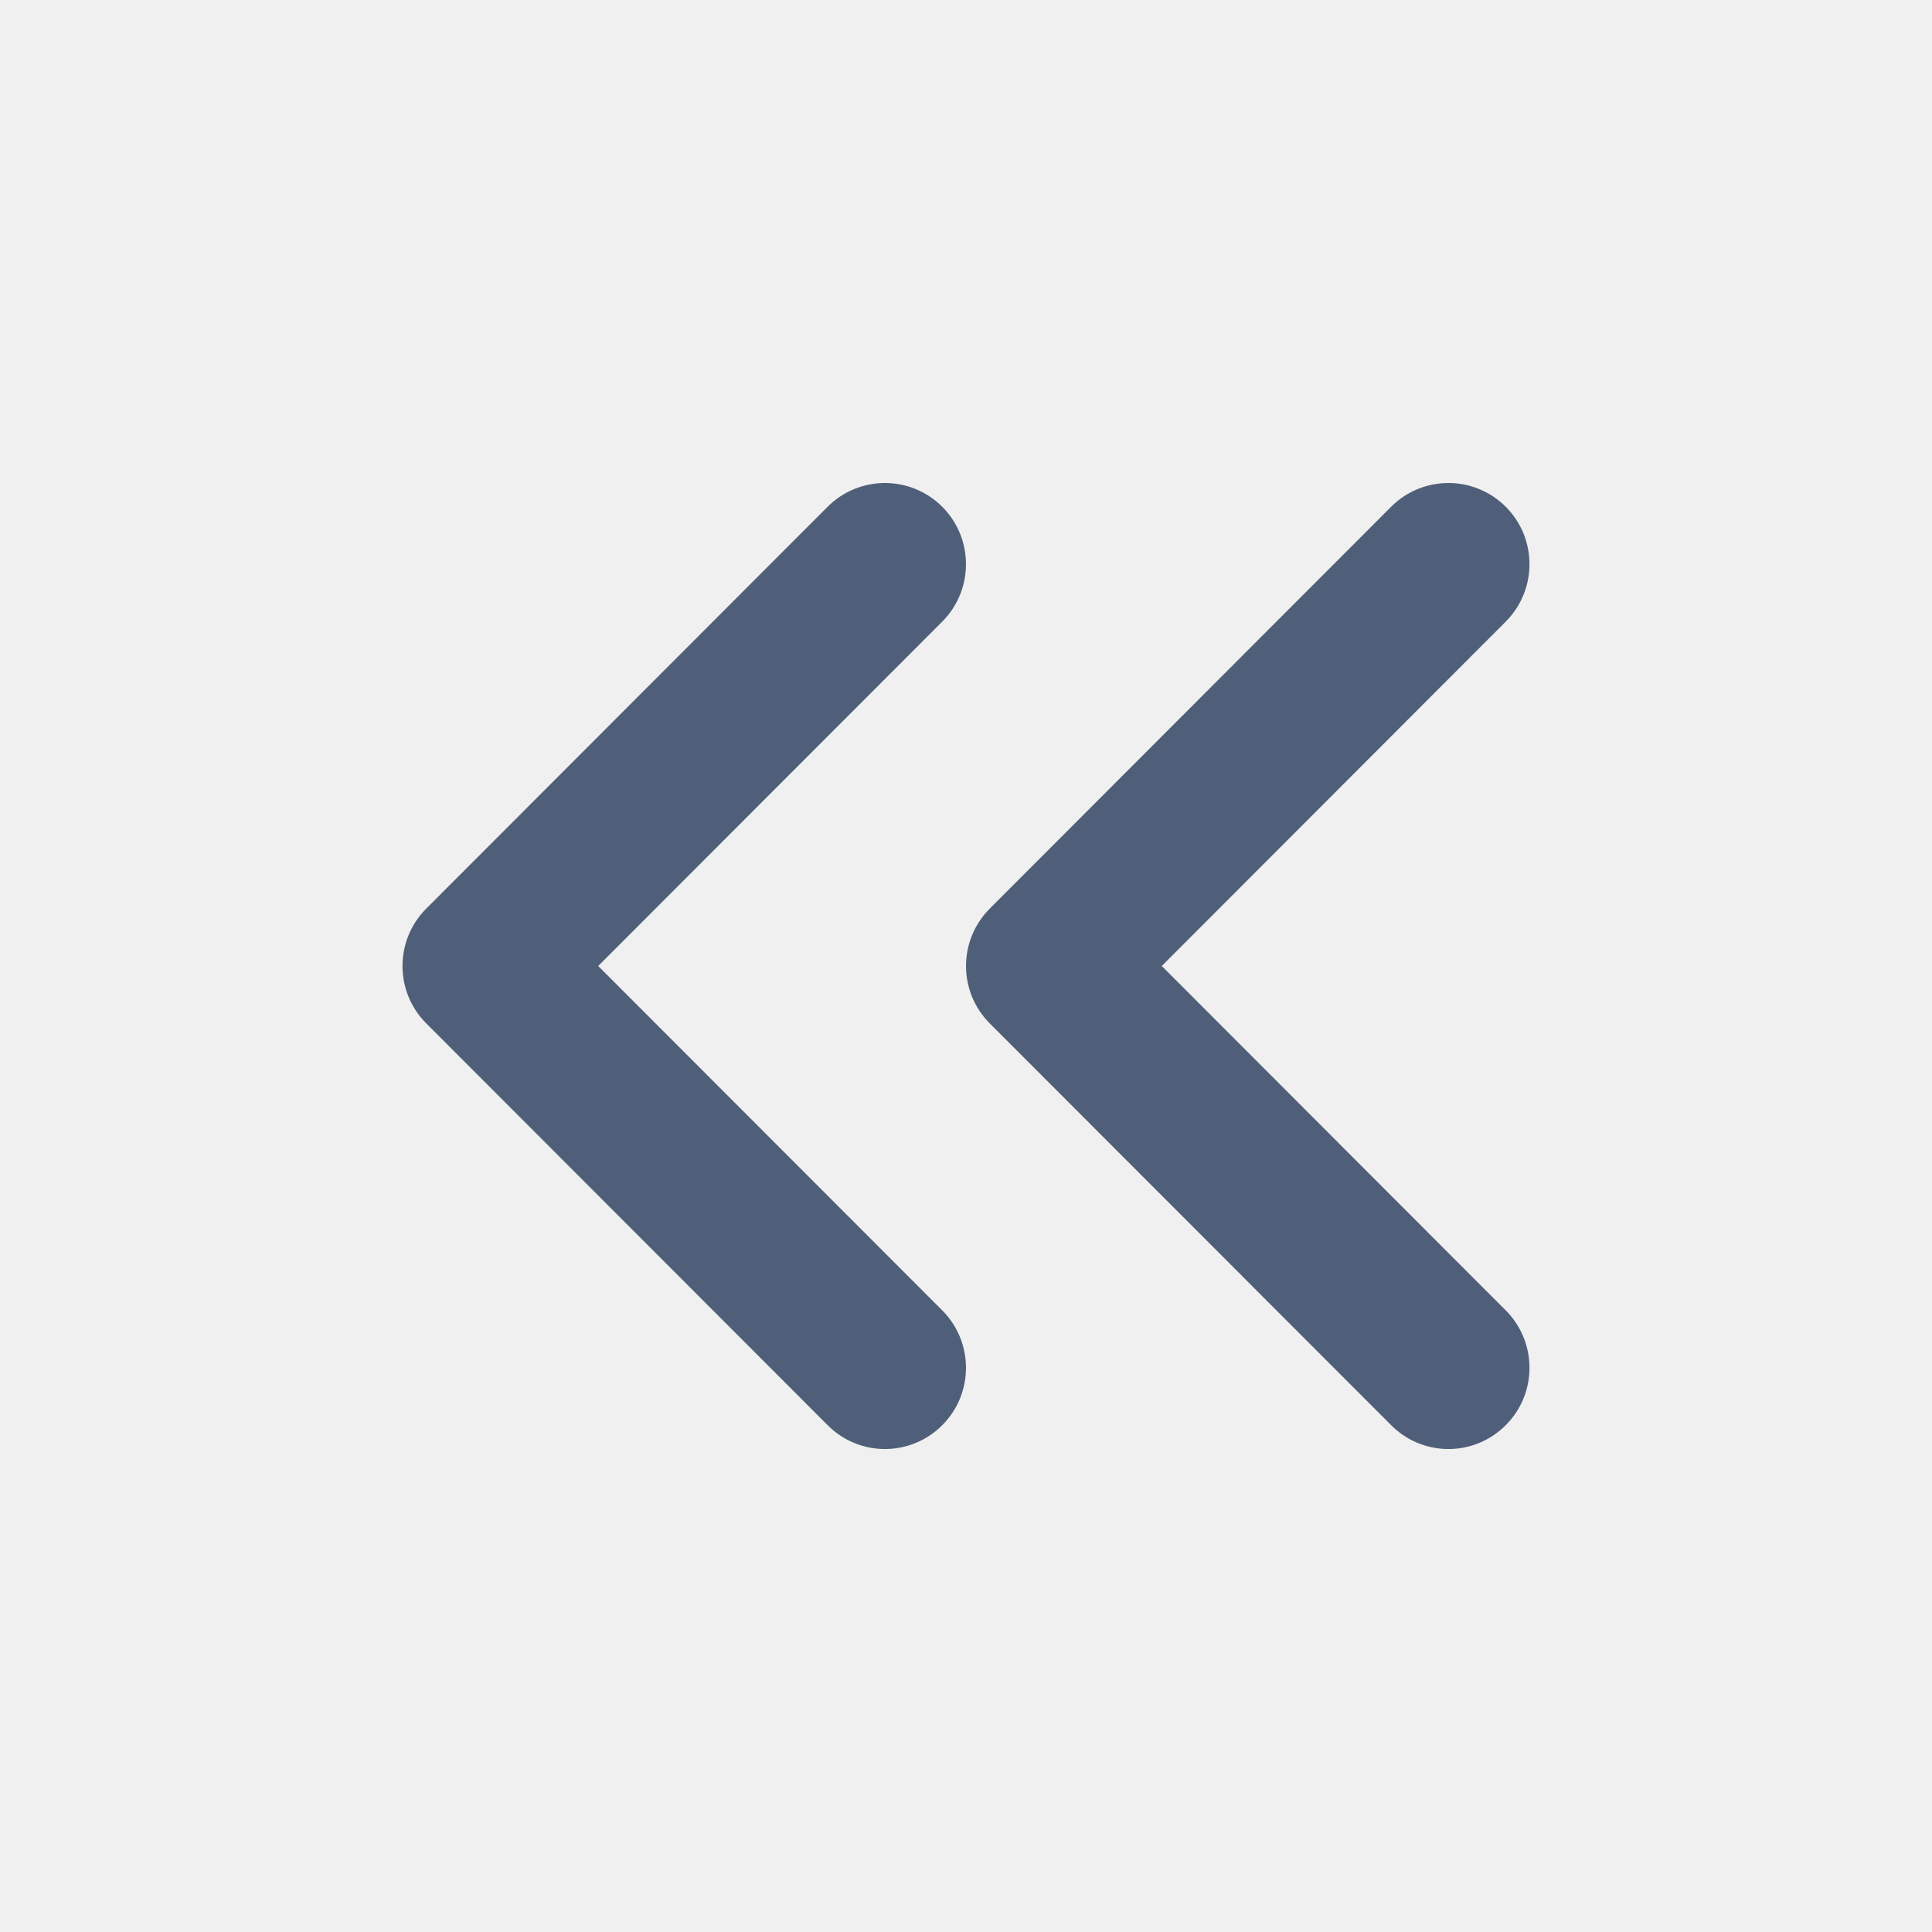
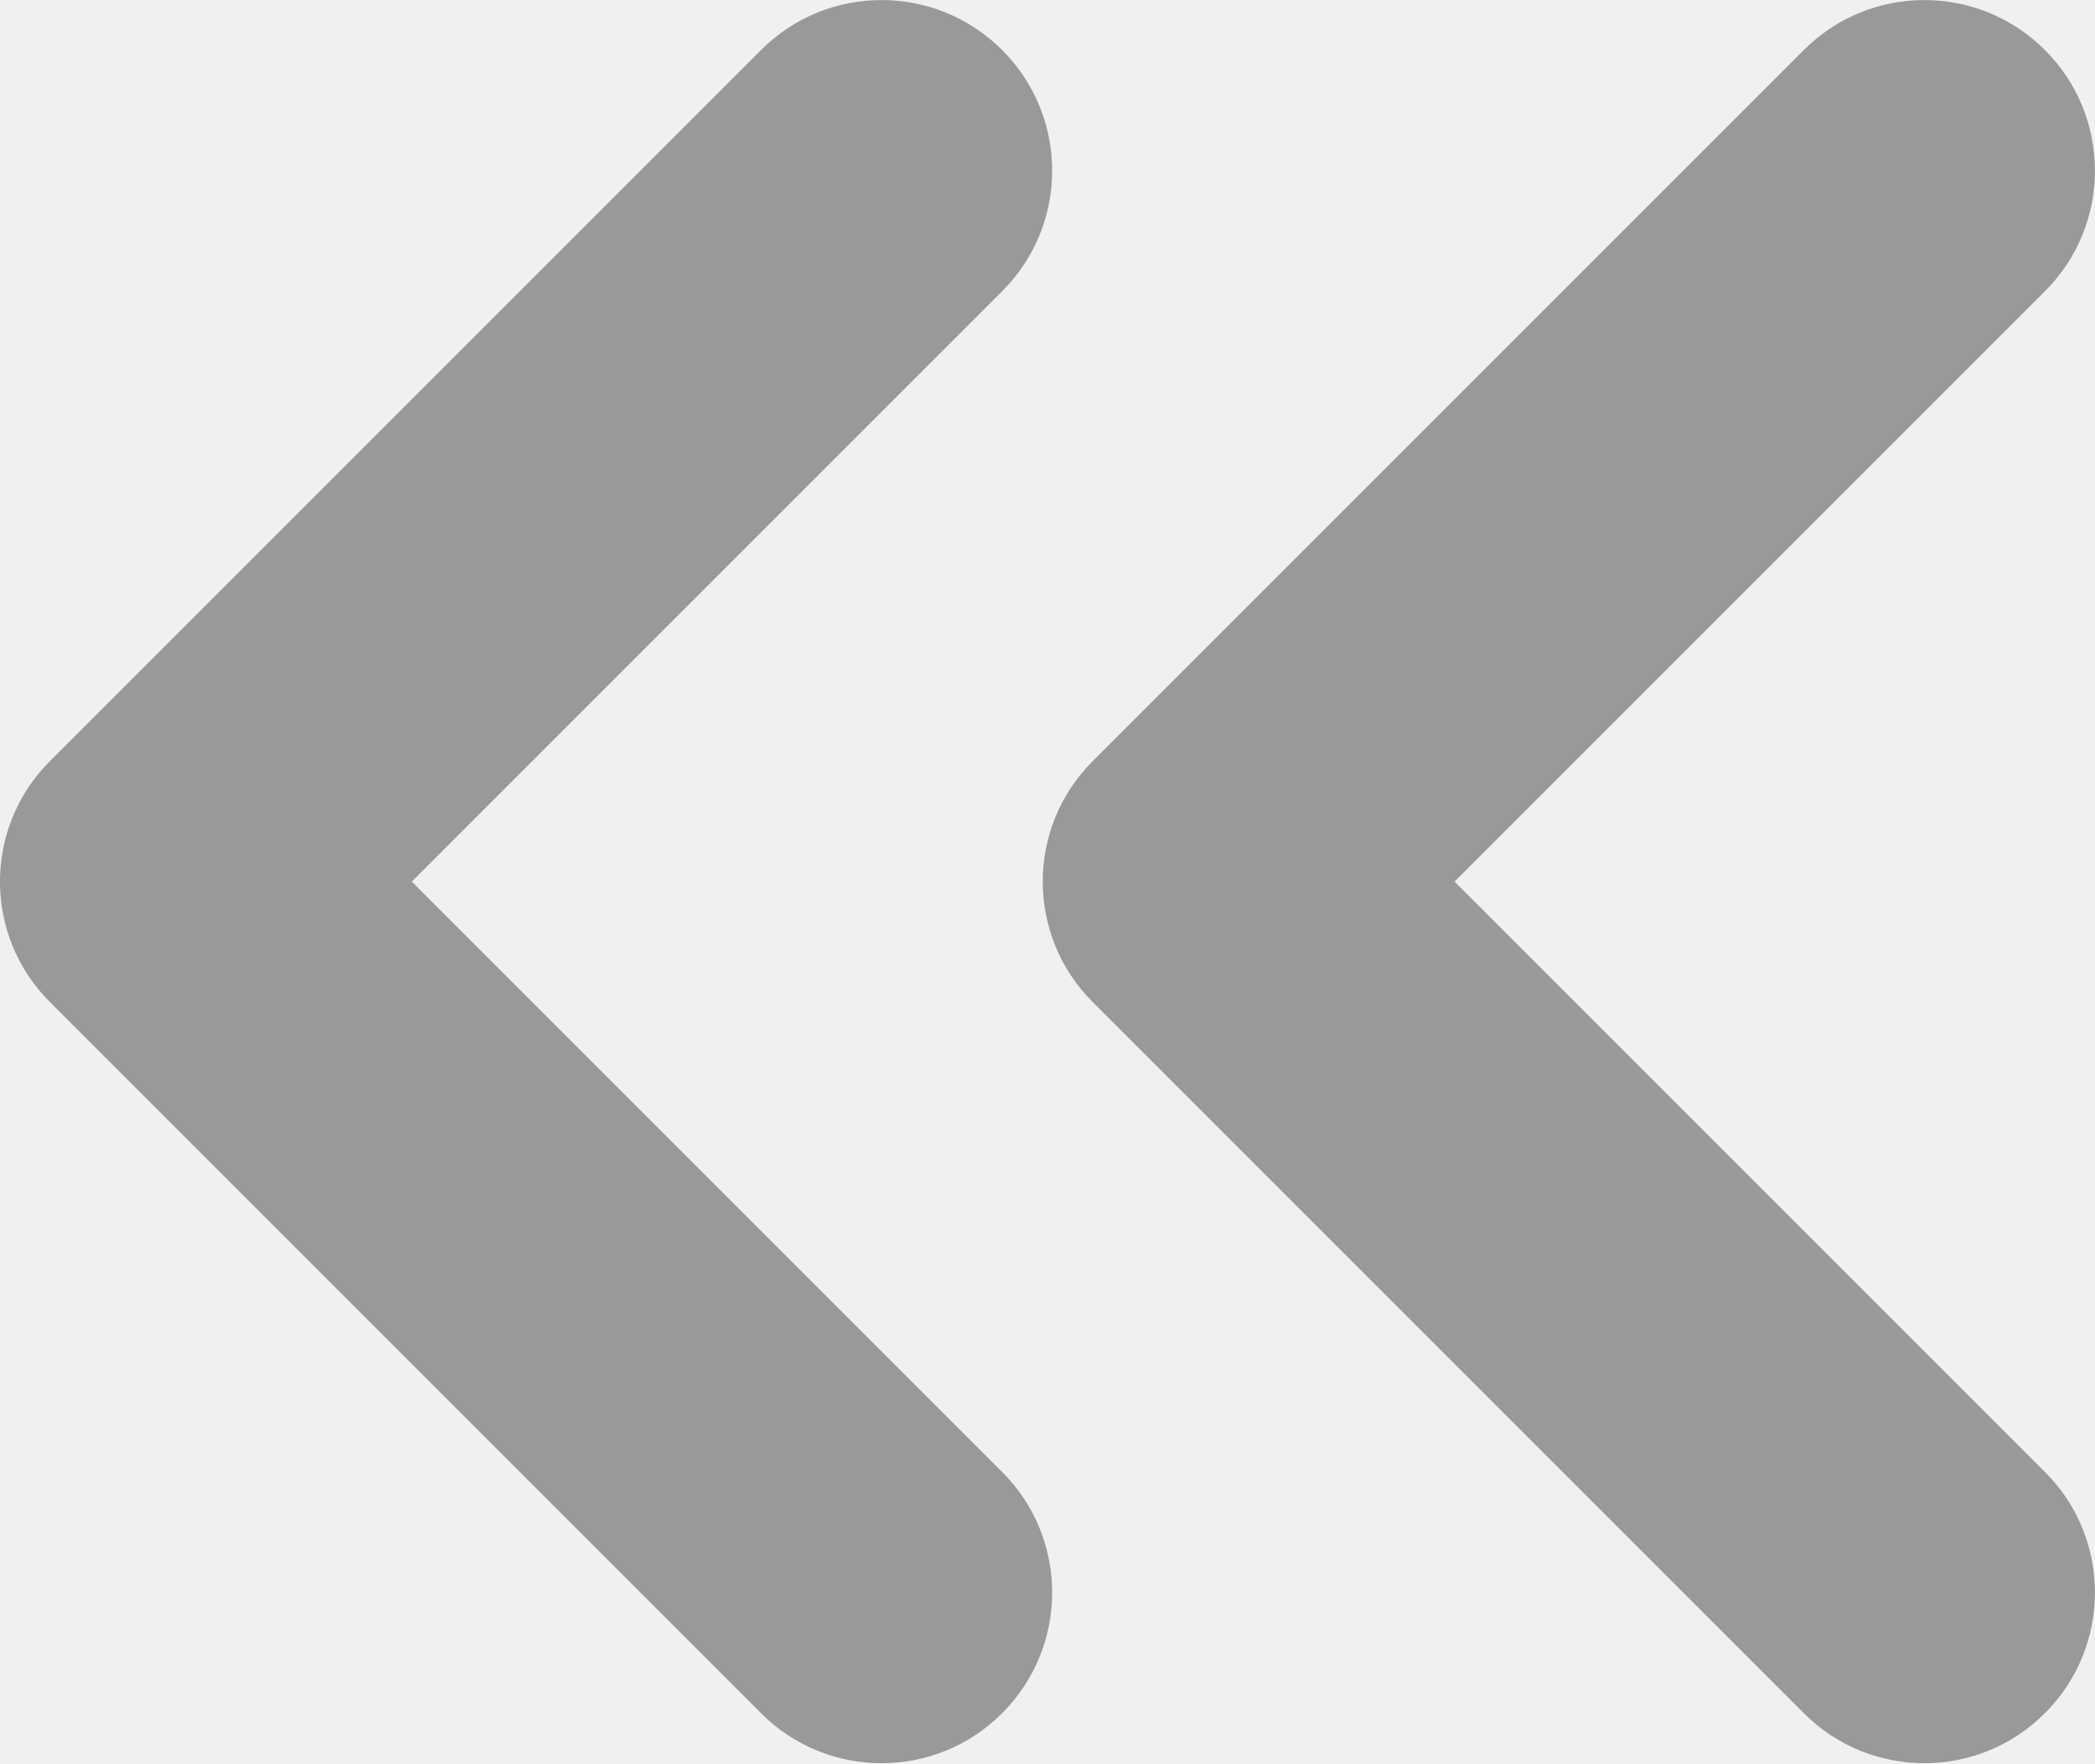
- <svg xmlns="http://www.w3.org/2000/svg" xmlns:xlink="http://www.w3.org/1999/xlink" width="24px" height="24px" viewBox="0 0 24 24" version="1.1">
-   <defs>
-     <path d="M17.281,6.295 L12.295,11.287 C11.902,11.681 11.902,12.32 12.295,12.713 L17.281,17.704 C17.47,17.894 17.716,17.993 17.964,18 L18.022,18 C18.27,17.993 18.515,17.894 18.705,17.704 C19.098,17.311 19.098,16.672 18.705,16.278 L14.432,12 L18.705,7.722 C19.098,7.327 19.098,6.689 18.705,6.295 C18.508,6.099 18.25,6 17.993,6 C17.735,6 17.477,6.099 17.281,6.295 Z M10.281,6.295 L5.295,11.287 C5.098,11.484 5,11.742 5,12 C5,12.258 5.098,12.516 5.295,12.713 L10.281,17.704 C10.47,17.894 10.716,17.993 10.964,18 L11.021,18 C11.27,17.993 11.516,17.894 11.705,17.704 C12.098,17.311 12.098,16.672 11.705,16.278 L7.431,12 L11.705,7.722 C12.098,7.327 12.098,6.689 11.705,6.295 C11.508,6.099 11.25,6 10.993,6 C10.735,6 10.477,6.099 10.281,6.295 Z" id="path-1" />
-   </defs>
-   <g id="Symbols" stroke="none" stroke-width="1" fill="none" fill-rule="evenodd">
-     <g id="icon/20px/chevron-double-left">
-       <mask id="mask-2" fill="white">
-         <use xlink:href="#path-1" />
-       </mask>
-       <use id="chevron-double-left" fill="#505F79" xlink:href="#path-1" />
-     </g>
-   </g>
+ <svg xmlns="http://www.w3.org/2000/svg" viewBox="0 0 18.417 15.5">
+   <path fill="#999" d="M16.917 15.5c-.384 0-.768-.146-1.06-.44l-6.25-6.25c-.587-.584-.587-1.535 0-2.12l6.25-6.25c.585-.586 1.534-.586 2.12 0 .586.585.586 1.536 0 2.12l-5.19 5.19 5.19 5.19c.586.584.586 1.535 0 2.12-.293.294-.677.44-1.06.44z" />
+   <path fill="#999" d="M7.75 15.5c-.384 0-.768-.146-1.06-.44L.44 8.81c-.587-.584-.587-1.535 0-2.12L6.69.44c.585-.586 1.534-.586 2.12 0 .586.585.586 1.536 0 2.12L3.62 7.75l5.19 5.19c.586.584.586 1.535 0 2.12-.292.294-.676.44-1.06.44z" />
</svg>
